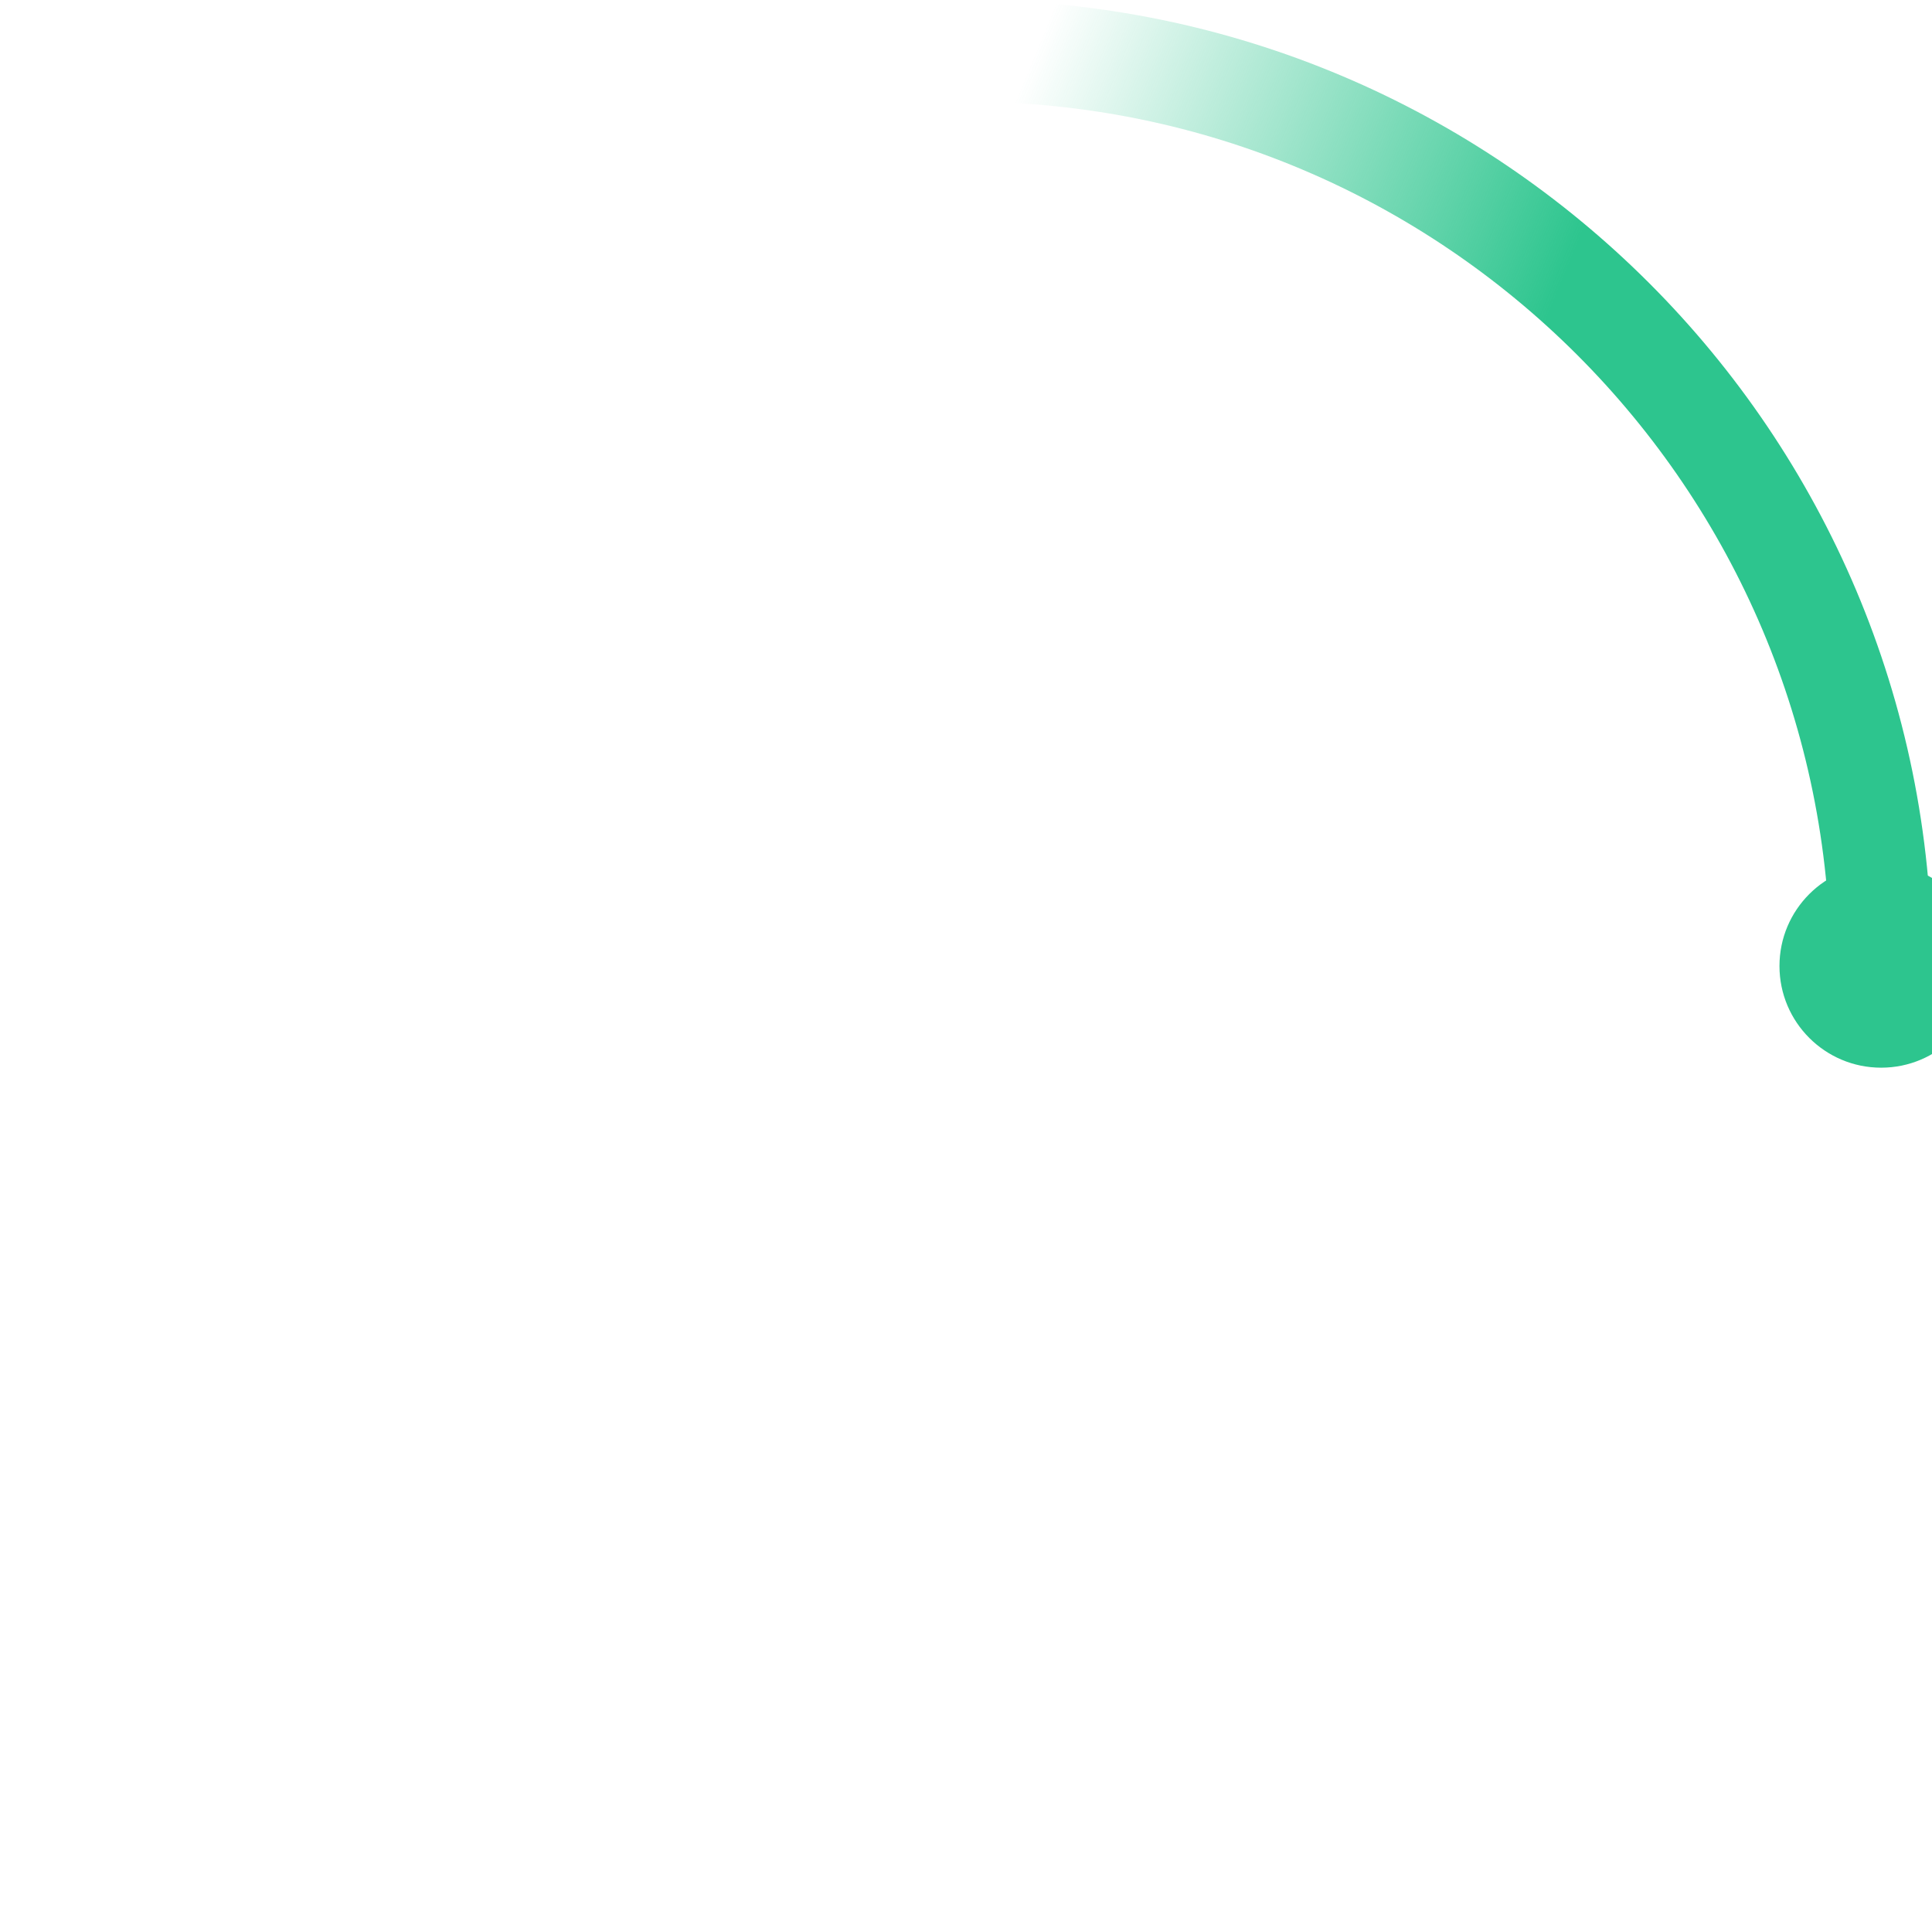
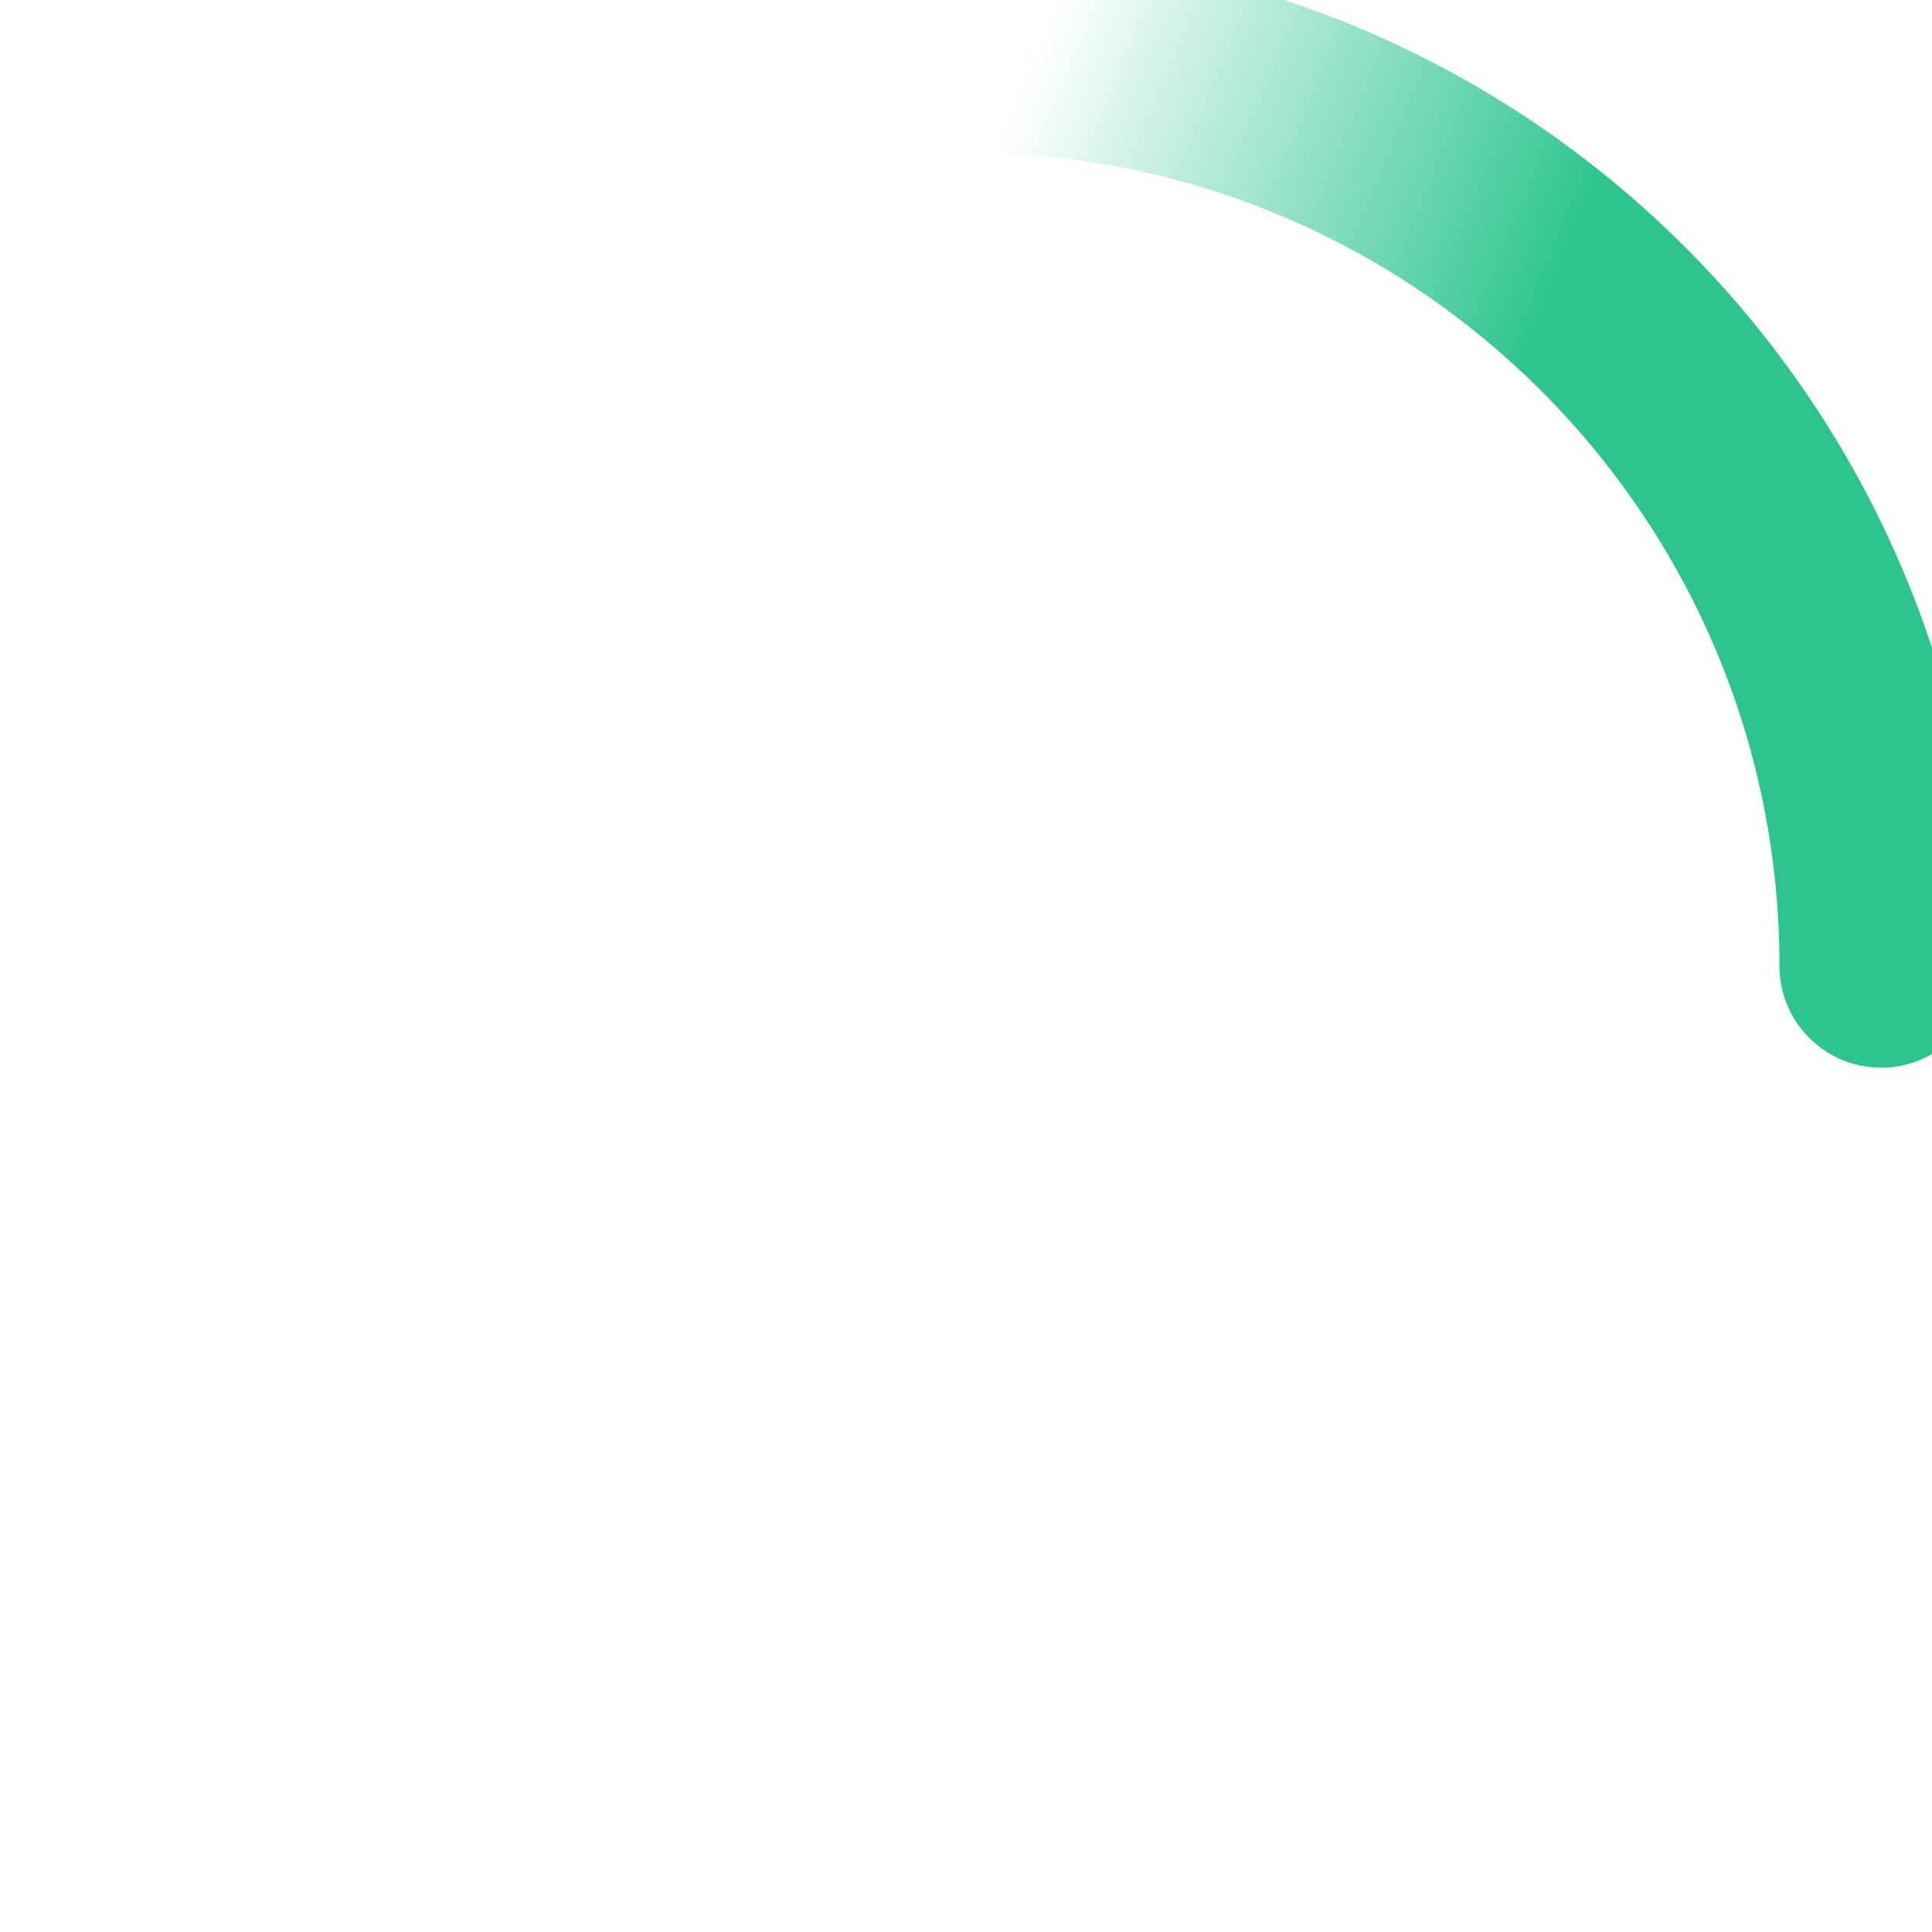
<svg xmlns="http://www.w3.org/2000/svg" width="38" height="38" viewBox="0 0 38 38">
  <defs>
    <linearGradient x1="8.042%" y1="0%" x2="65.682%" y2="23.865%" id="a">
      <stop stop-color="#2DC58E" stop-opacity="0" offset="0%" />
      <stop stop-color="#2DC58E" stop-opacity=".631" offset="63.146%" />
      <stop stop-color="#2DC58E" offset="100%" />
    </linearGradient>
  </defs>
  <g fill="none" fill-rule="evenodd">
    <g transform="translate(1 1)">
-       <path d="M36 18c0-9.94-8.06-18-18-18" id="Oval-2" stroke="url(#a)" stroke-width="2">
+       <path d="M36 18c0-9.94-8.06-18-18-18" id="Oval-2" stroke="url(#a)" stroke-width="4">
        <animateTransform attributeName="transform" type="rotate" from="0 18 18" to="360 18 18" dur="0.9s" repeatCount="indefinite" />
      </path>
      <circle fill="#2DC58E" cx="36" cy="18" r="2">
        <animateTransform attributeName="transform" type="rotate" from="0 18 18" to="360 18 18" dur="0.9s" repeatCount="indefinite" />
      </circle>
    </g>
  </g>
</svg>
